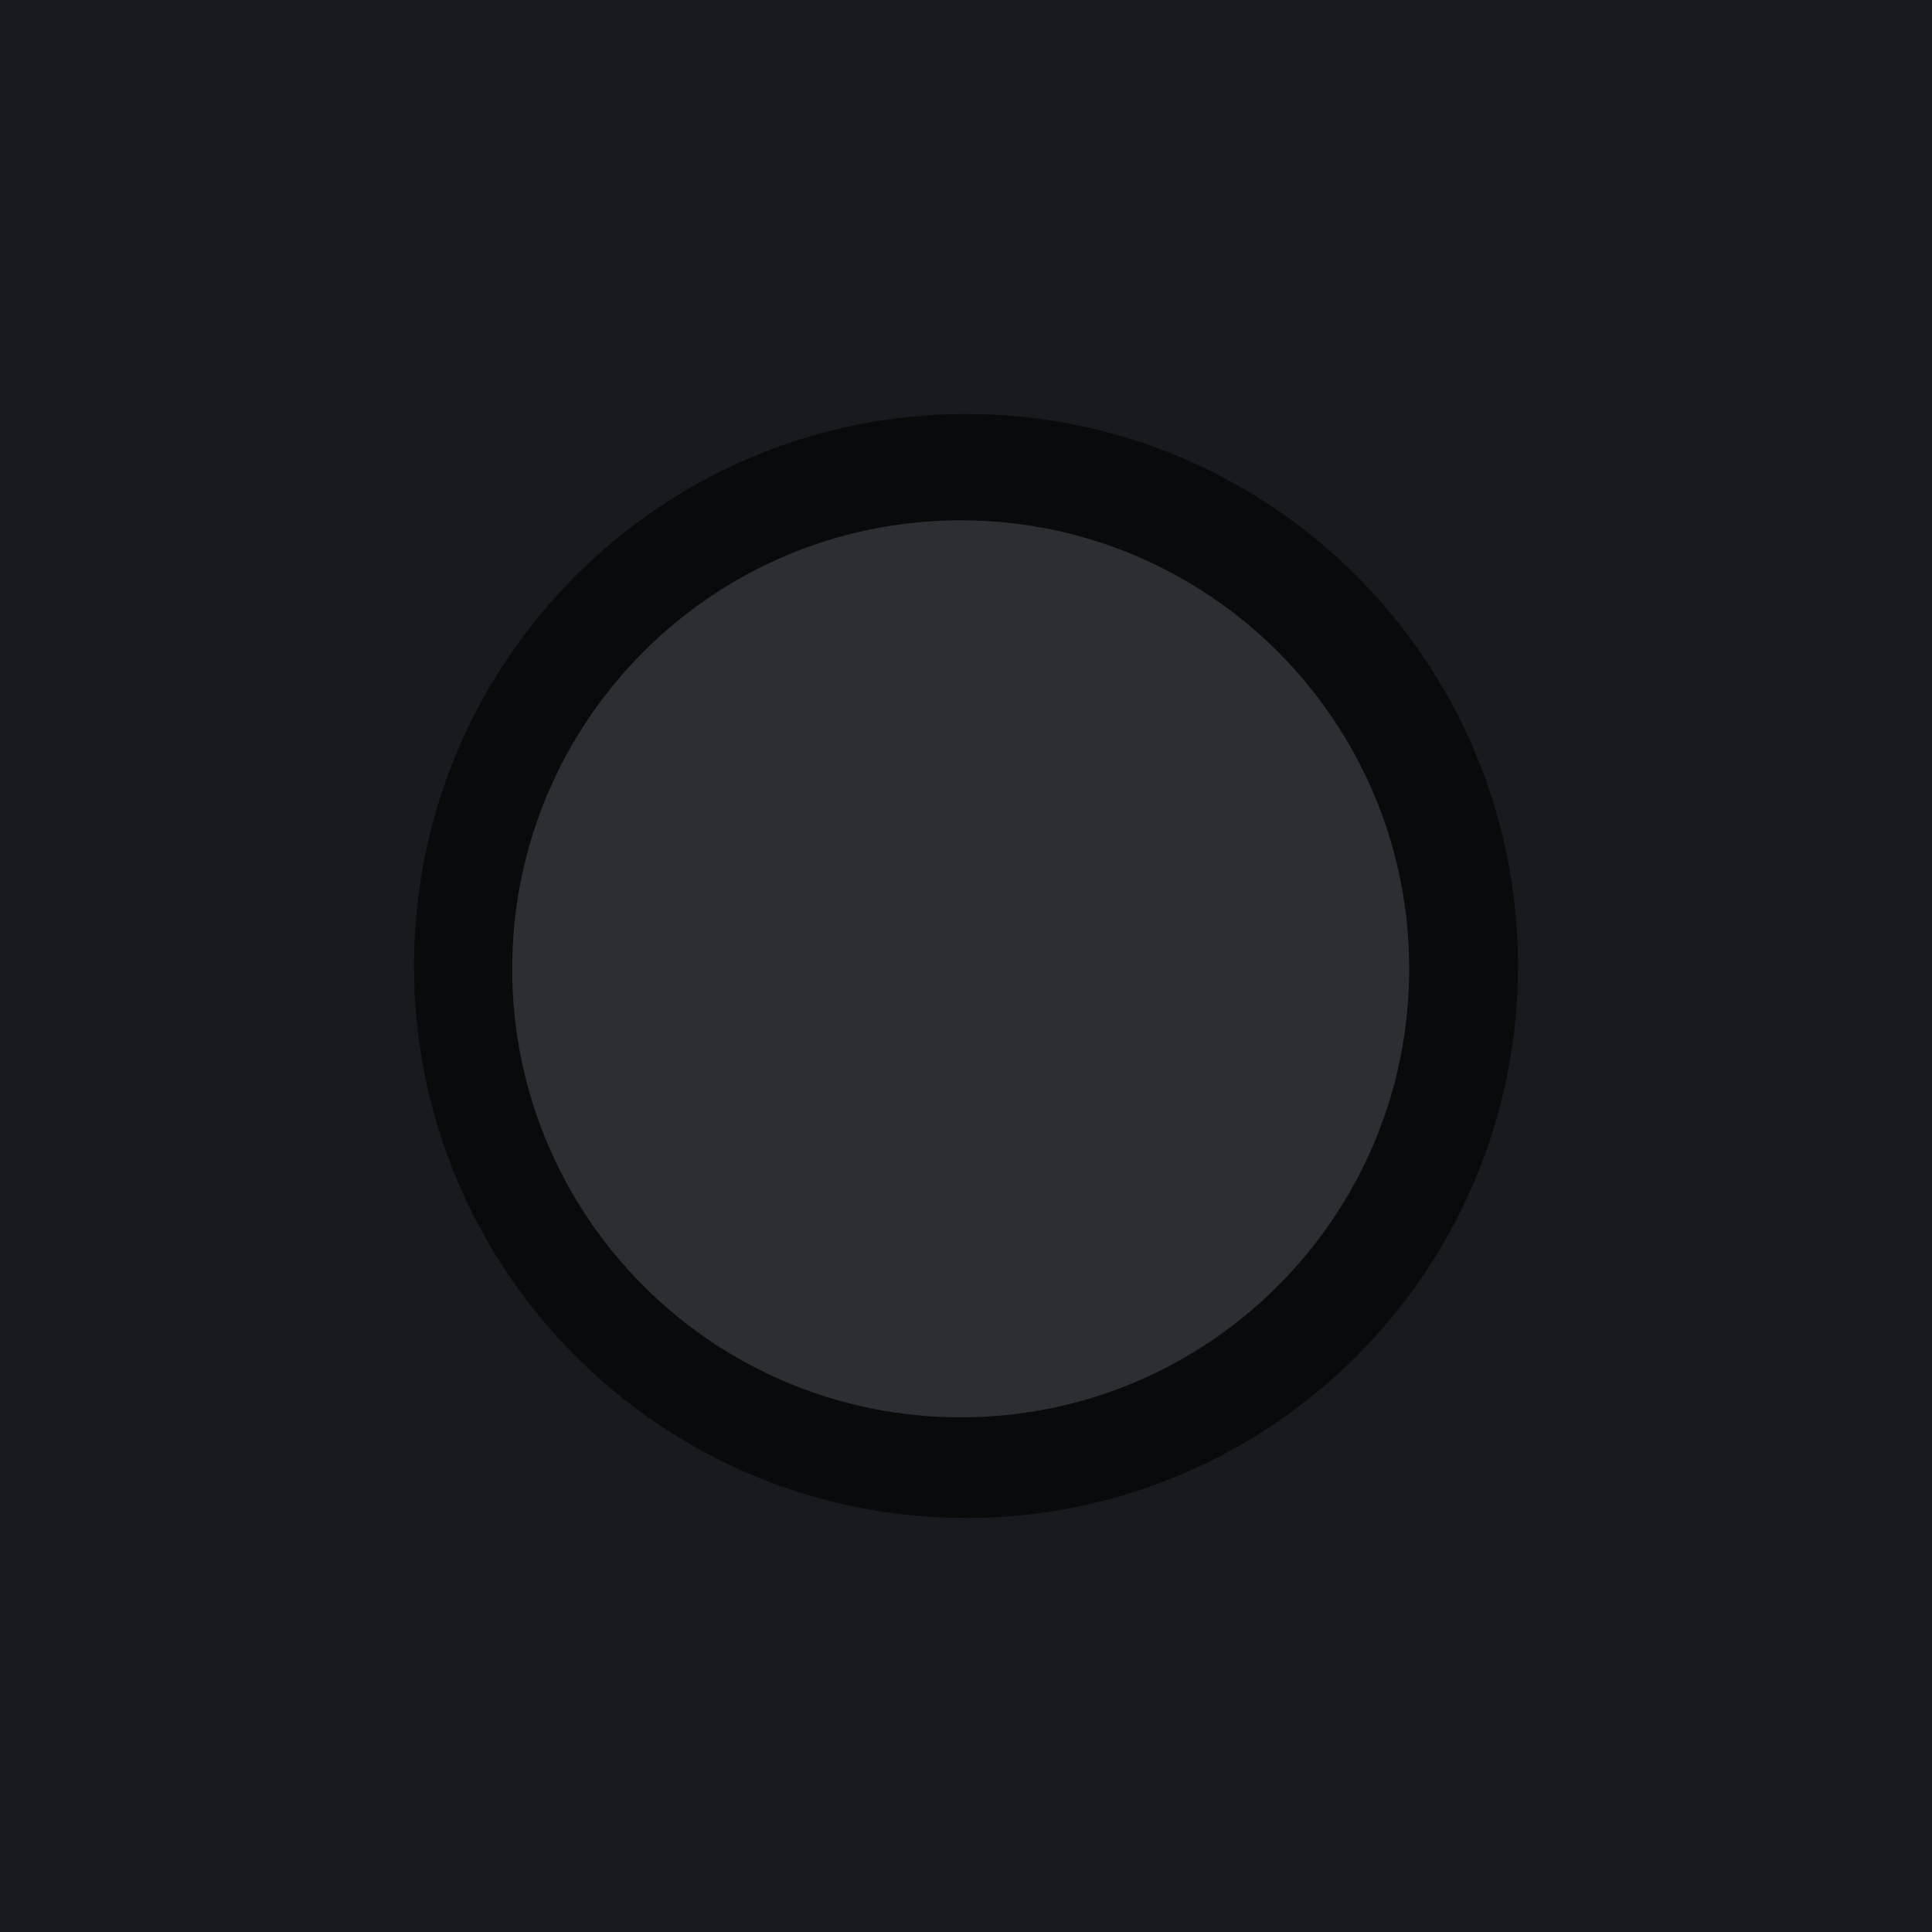
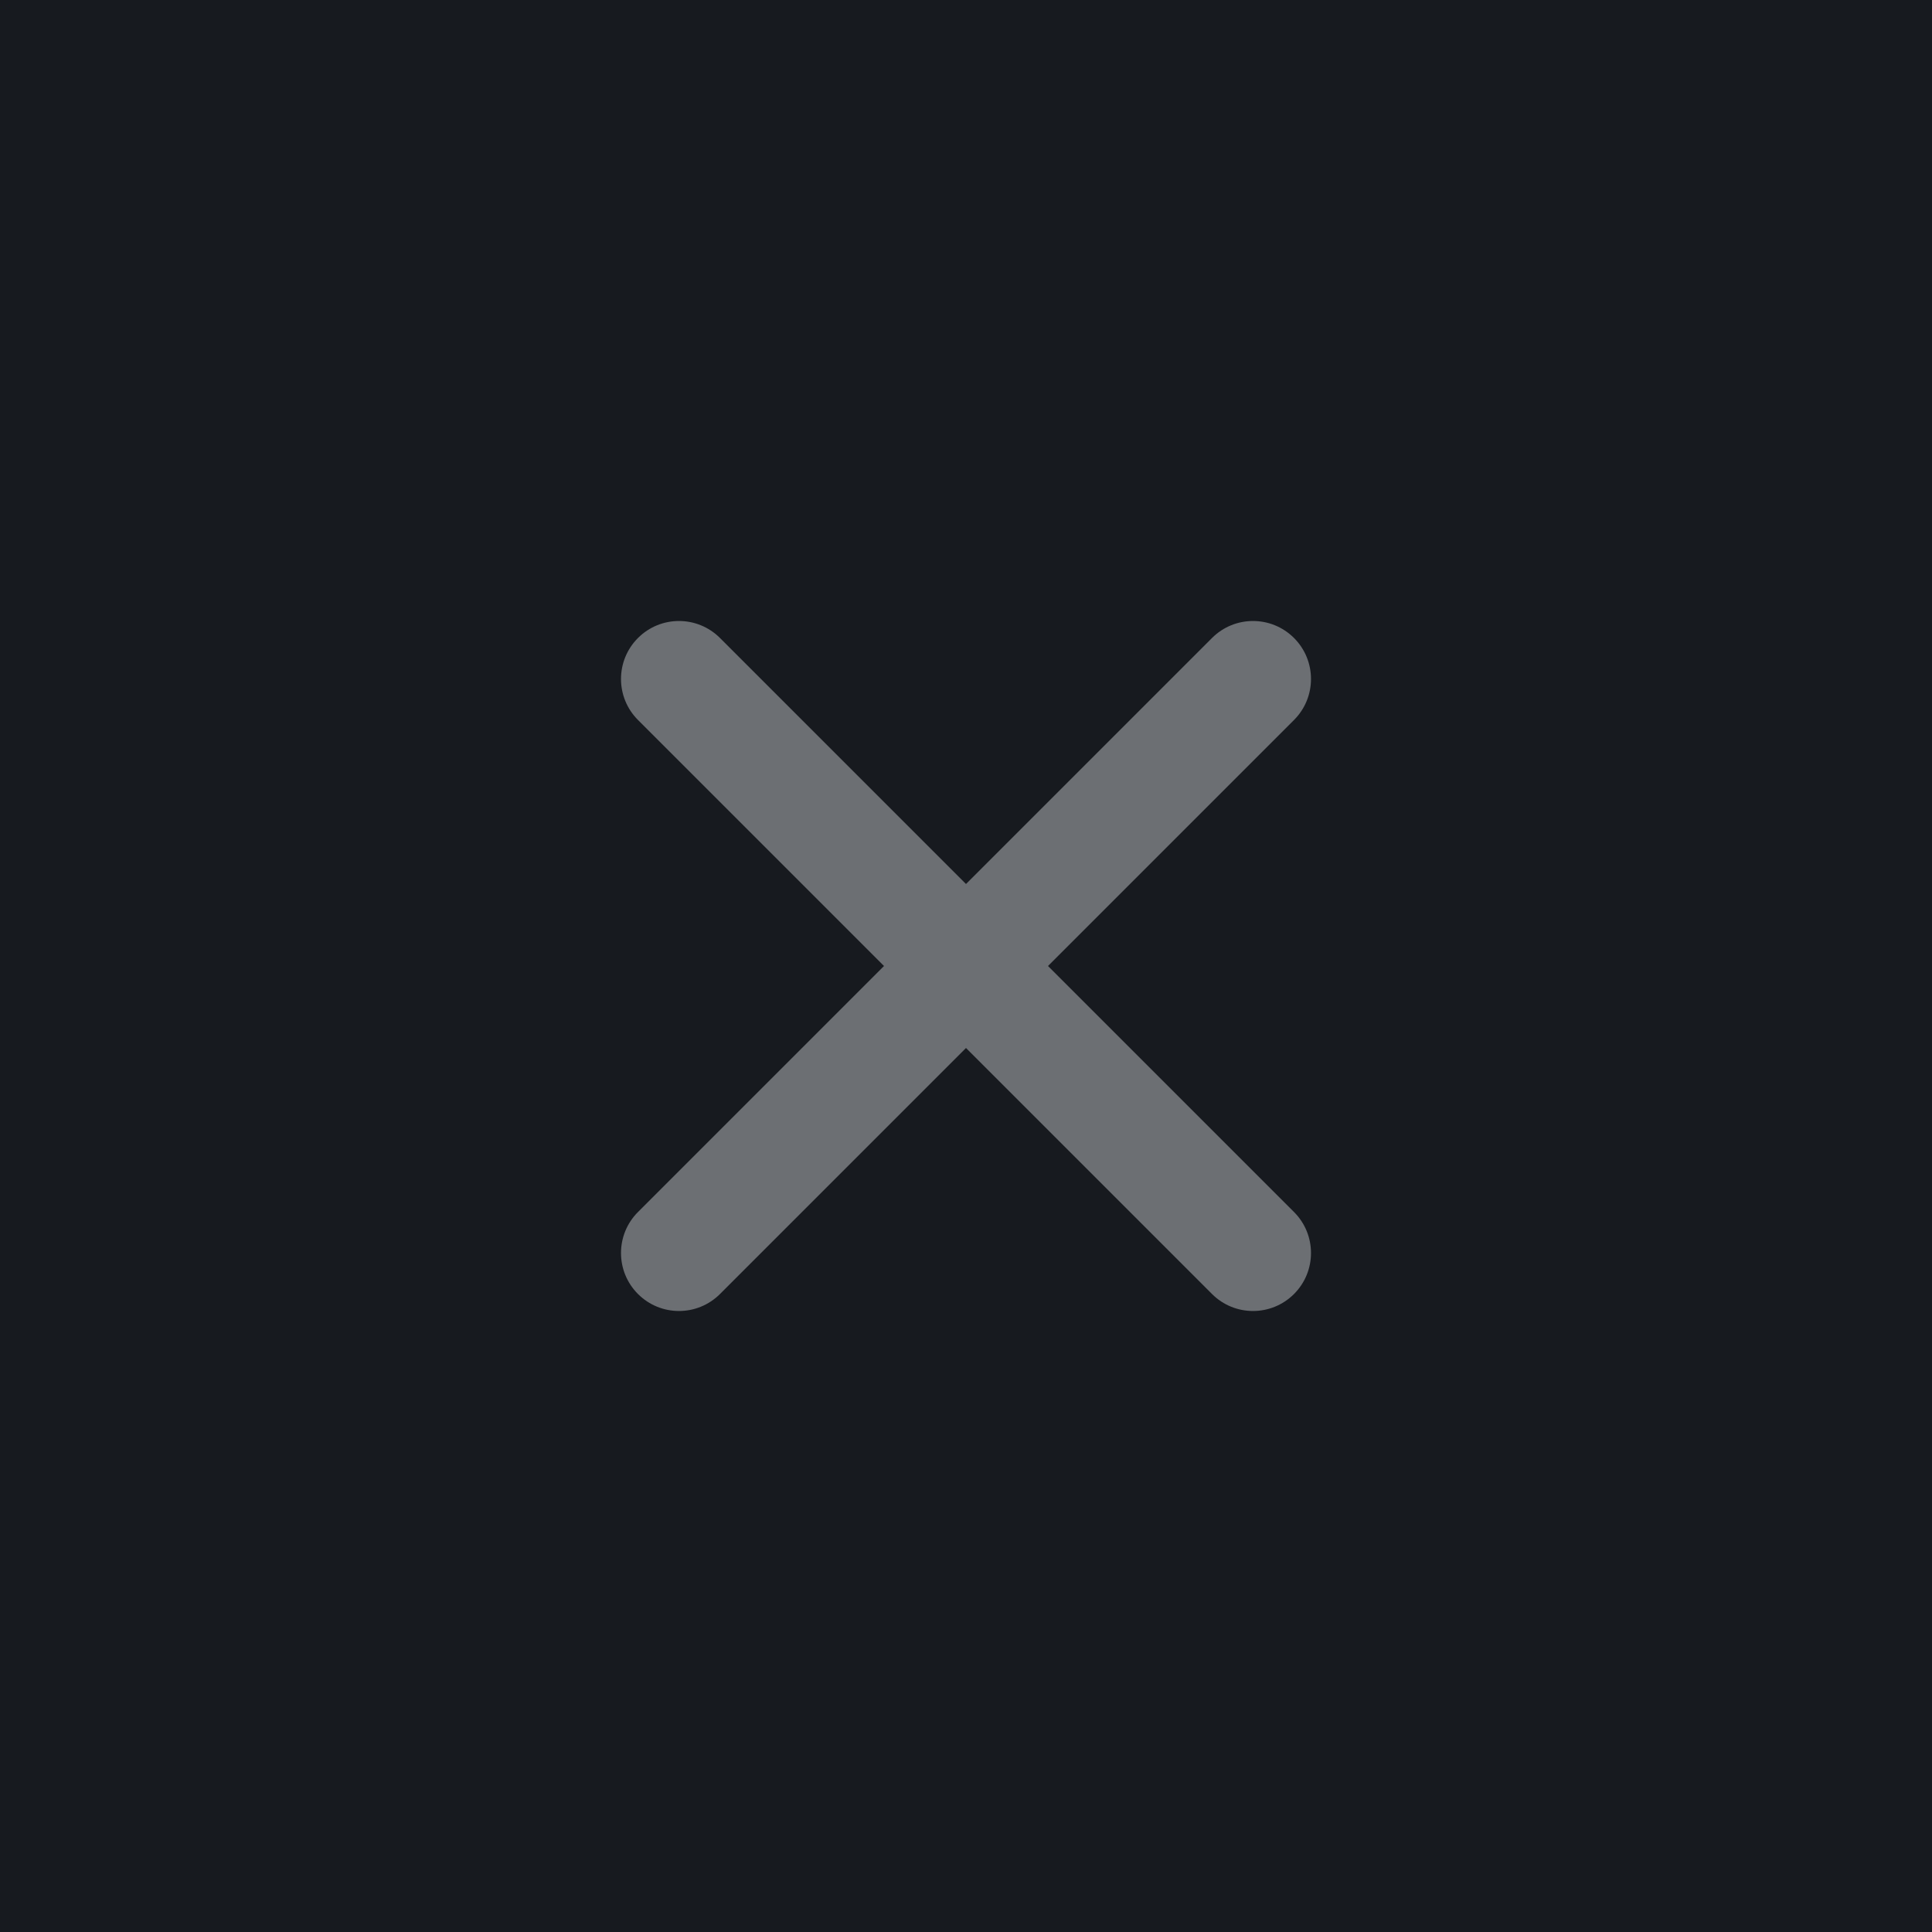
<svg xmlns="http://www.w3.org/2000/svg" width="28" height="28" viewBox="0 0 28 28" id="svg4142" version="1.1">
  <defs id="defs4144" />
  <g id="layer1" transform="translate(0,-1024.362)">
-     <rect style="opacity:1;fill:#171a1f;fill-opacity:1;fill-rule:evenodd;stroke:none;stroke-width:2.745;stroke-linecap:butt;stroke-linejoin:miter;stroke-miterlimit:4;stroke-dasharray:none;stroke-dashoffset:478.437;stroke-opacity:1" id="rect4741" width="28" height="32" x="0" y="1020.362" />
-     <circle style="fill:#686868;fill-opacity:0.1;stroke:none;stroke-width:0.5;stroke-linejoin:miter;stroke-miterlimit:4;stroke-dasharray:none;stroke-opacity:1" id="path2994" cx="1038.059" cy="13.018" r="12" transform="rotate(90)" />
+     <rect style="opacity:1;fill:#171a1f;fill-opacity:1;fill-rule:evenodd;stroke:none;stroke-width:2.658;stroke-linecap:butt;stroke-linejoin:miter;stroke-miterlimit:4;stroke-dasharray:none;stroke-dashoffset:478.437;stroke-opacity:1" id="rect4741" width="28" height="30" x="0" y="1022.362" />
+     <circle style="fill:#eceff1;fill-opacity:0.1;stroke:none;stroke-width:0.5;stroke-linejoin:miter;stroke-miterlimit:4;stroke-dasharray:none;stroke-opacity:1" id="path2994" cx="1038.059" cy="13.018" r="12" transform="rotate(90)" />
    <rect style="opacity:1;fill:#ffffff;fill-opacity:0.07;fill-rule:evenodd;stroke:none;stroke-width:2.745;stroke-linecap:butt;stroke-linejoin:miter;stroke-miterlimit:4;stroke-dasharray:none;stroke-dashoffset:478.437;stroke-opacity:1" id="rect4139" width="28" height="1" x="0" y="1020.362" />
-     <path id="path4094" style="fill:#090a0c;fill-opacity:1;fill-rule:evenodd;stroke:none;stroke-width:0.014" d="m 14,1046.362 c 4.418,0 8,-3.582 8,-8 0,-4.418 -3.582,-8 -8,-8 -4.418,0 -8,3.582 -8,8 0,4.418 3.582,8 8,8" />
-     <path style="fill:#2c2e33;fill-opacity:1;fill-rule:evenodd;stroke:none;stroke-width:0.013" d="m 13.923,1031.903 c -3.59,0 -6.5,2.91 -6.5,6.5 0,3.59 2.91,6.5 6.5,6.5 3.59,0 6.5,-2.91 6.5,-6.5 0,-3.59 -2.91,-6.5 -6.5,-6.5 z" id="path4096" />
+     <g transform="matrix(0.04695227,0,0,0.04695232,8.999988,1033.362)" id="Close" style="fill:#eceff1;fill-opacity:0.4">
+       <path style="clip-rule:evenodd;fill:#eceff1;fill-opacity:0.4;fill-rule:evenodd" d="M 131.804,106.491 207.74,30.555 c 6.99,-6.99 6.99,-18.323 0,-25.312 -6.99,-6.99 -18.322,-6.99 -25.312,0 L 106.491,81.18 30.554,5.242 c -6.99,-6.99 -18.322,-6.99 -25.312,0 -6.989,6.99 -6.989,18.323 0,25.312 L 81.179,106.49 5.242,182.427 c -6.989,6.99 -6.989,18.323 0,25.312 6.99,6.99 18.322,6.99 25.312,0 l 75.937,-75.937 75.937,75.937 c 6.989,6.99 18.322,6.99 25.312,0 6.99,-6.99 6.99,-18.322 0,-25.312 z" id="path914" />
+     </g>
  </g>
</svg>
